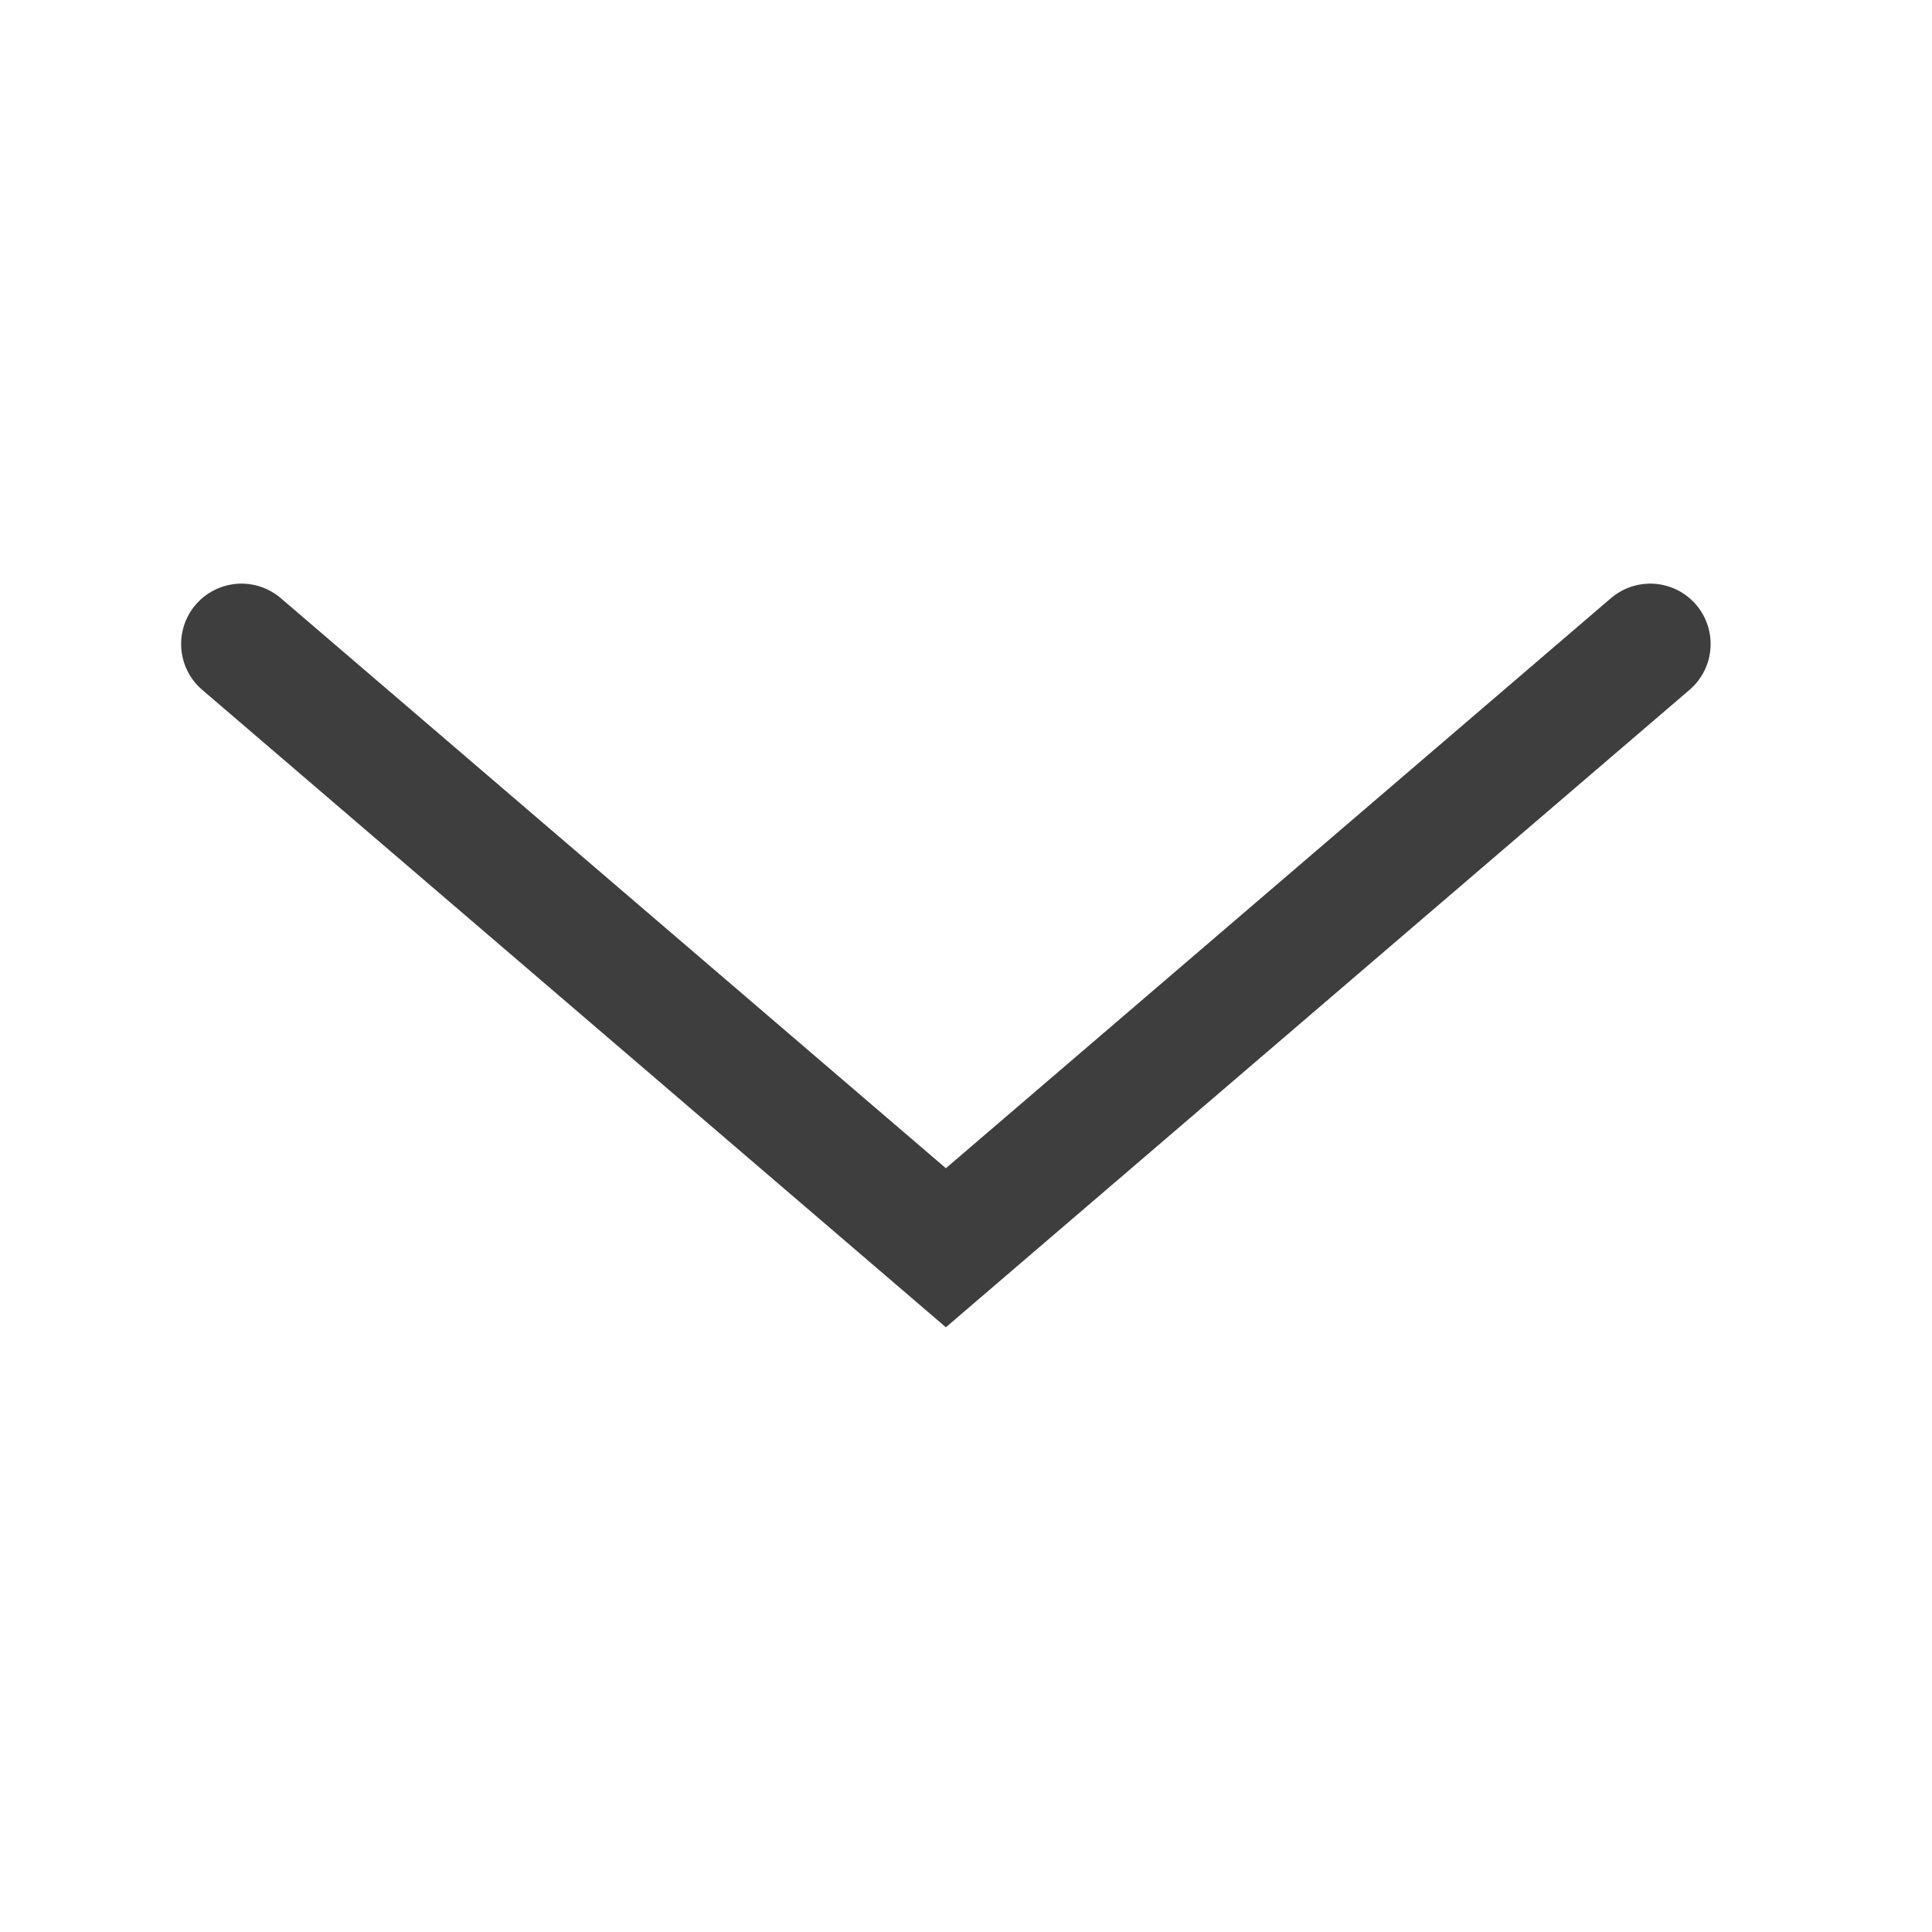
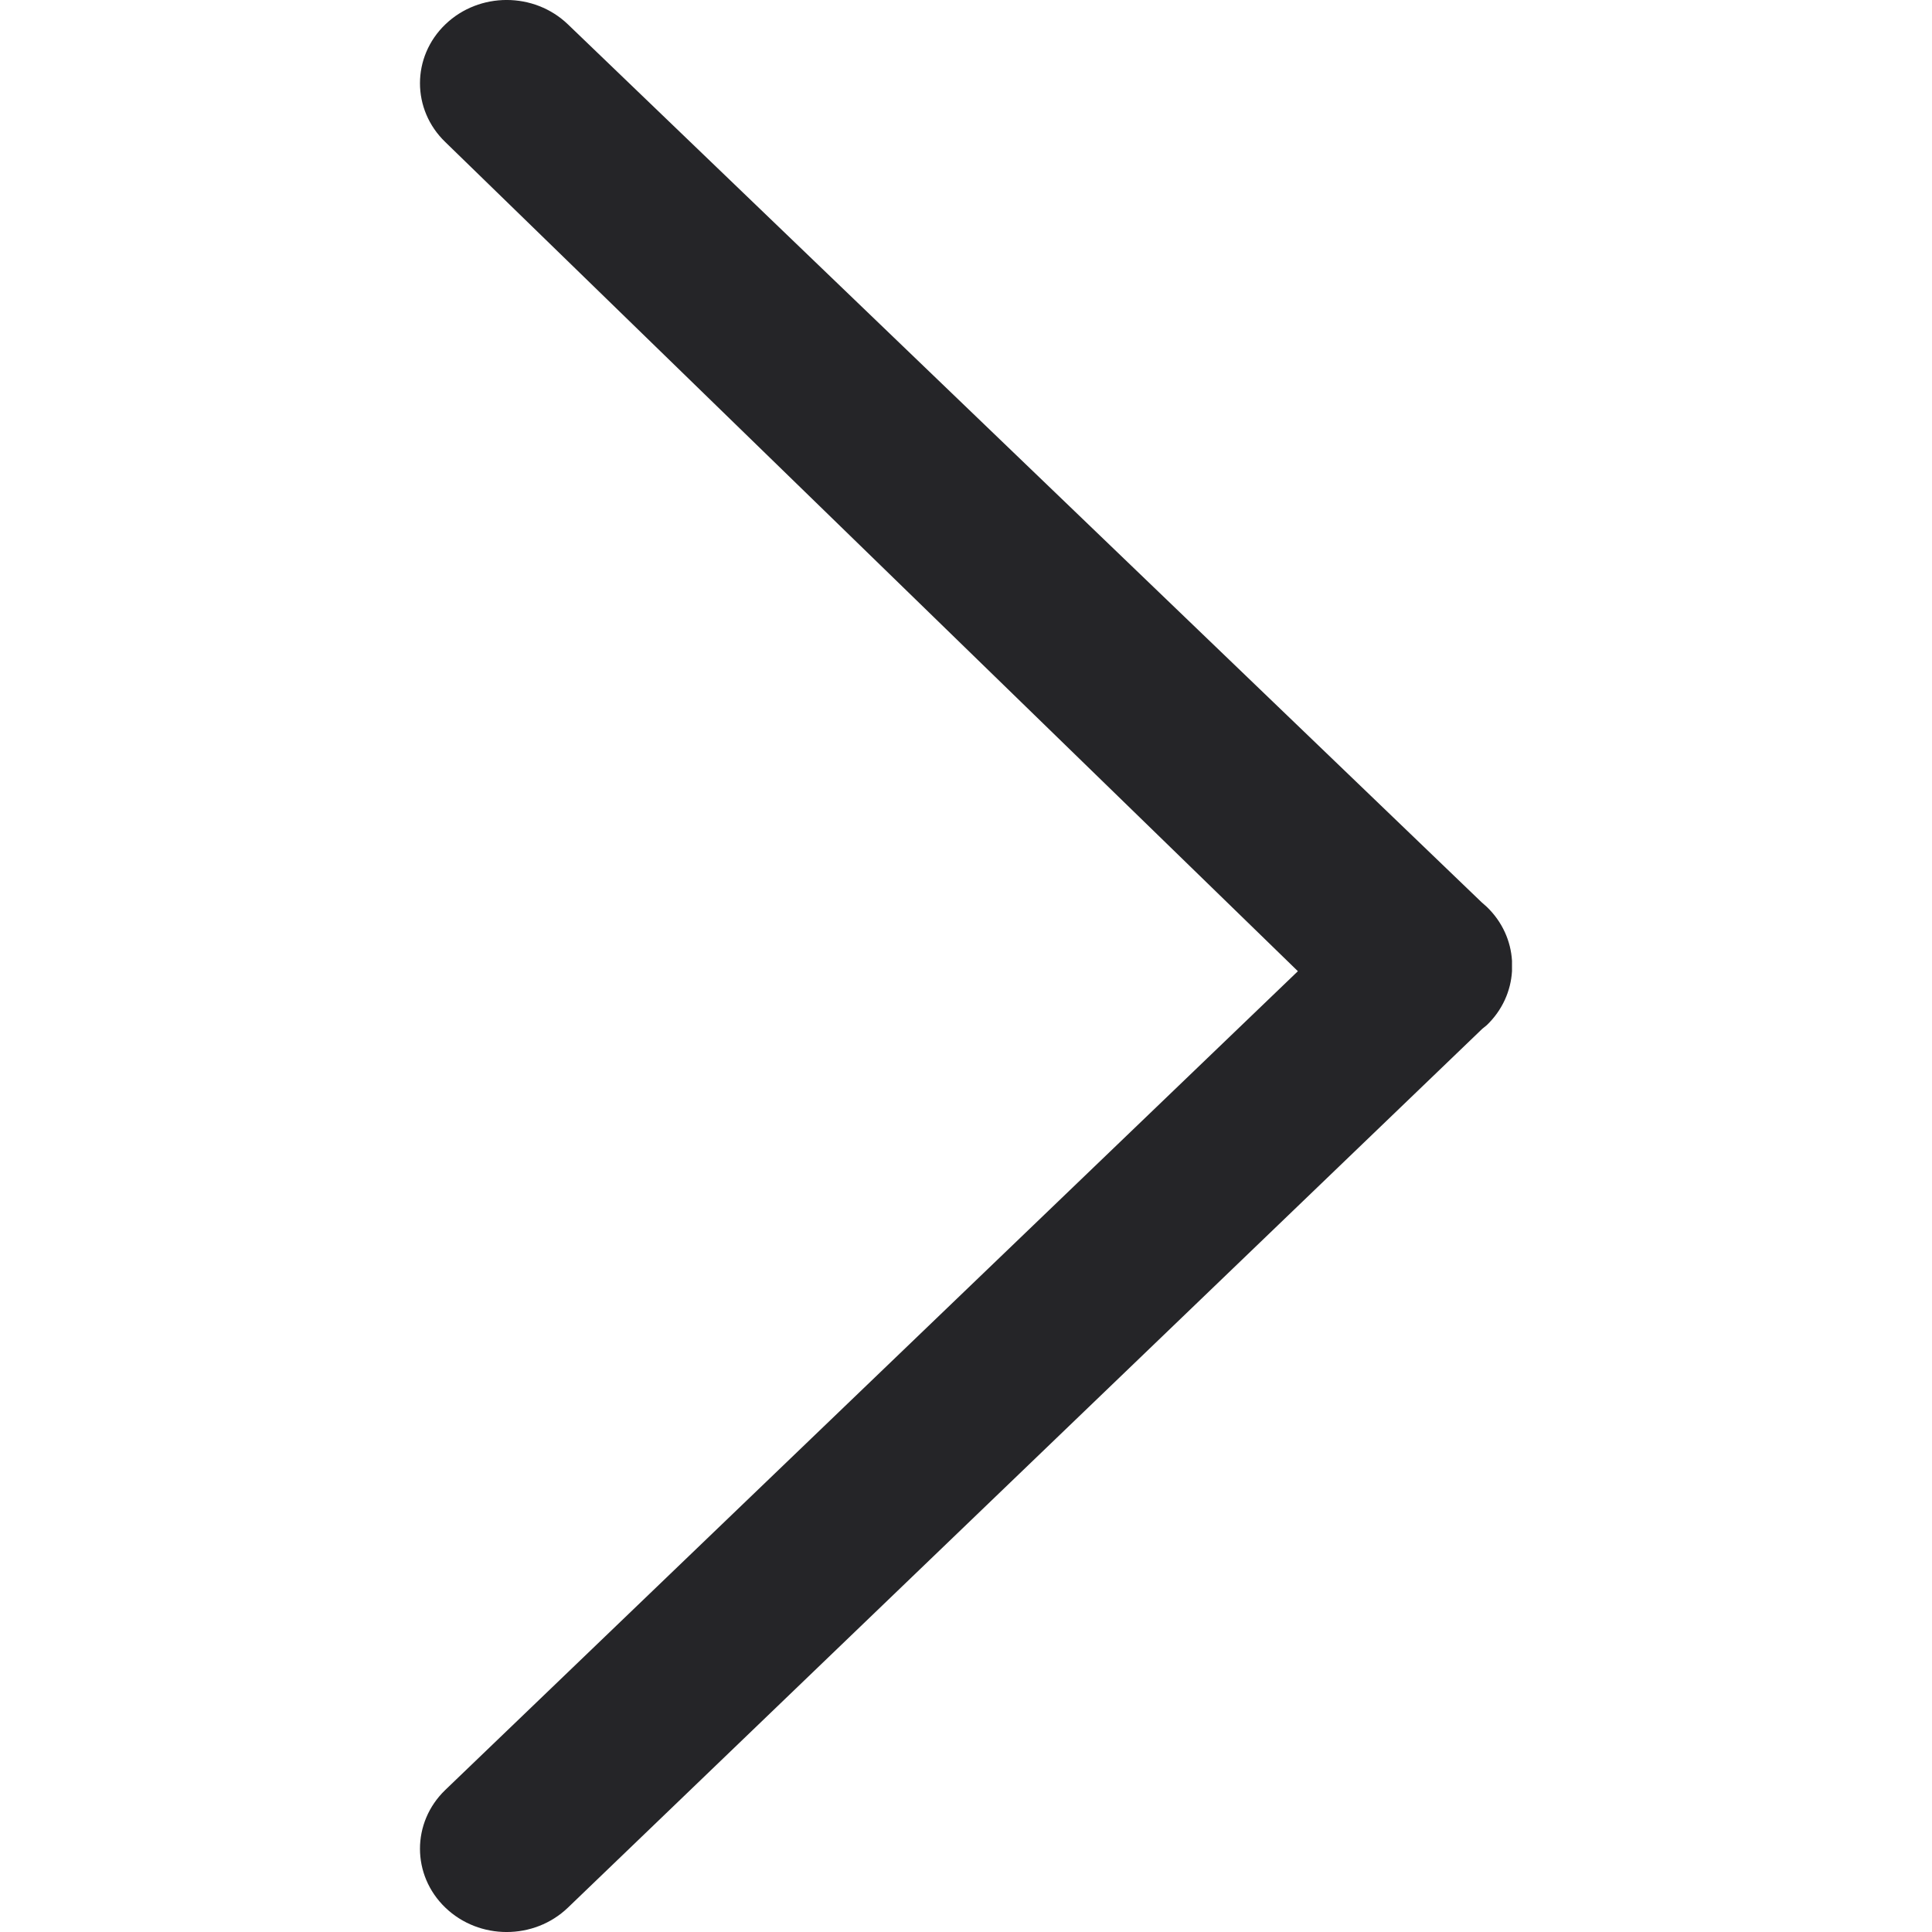
- <svg xmlns="http://www.w3.org/2000/svg" width="48" height="48" viewBox="0 0 48 48">
-   <g transform="translate(-1 -69)" stroke="#3F3E3E" stroke-width="3" fill="none" fill-rule="evenodd" stroke-linecap="round">
-     <g id="Seta-fechar" transform="translate(1 69)">
-       <path id="Path-6" d="M6 16l17.5 15L41 16" />
+ <svg xmlns="http://www.w3.org/2000/svg" width="23px" height="23px" viewBox="-5 0 23 23" version="1.1">
+   <g id="icons" stroke="none" stroke-width="1" fill="none" fill-rule="evenodd">
+     <g id="ui-gambling-website-lined-icnos-casinoshunter" transform="translate(-484, -159)" fill="#252528" fill-rule="nonzero">
+       <g id="square-filled" transform="translate(50, 120)">
+         <path d="M435.761,39.29 L446.639,49.742 L446.7,49.796 C446.886,49.975 446.986,50.204 447,50.438 L447,50.562 C446.986,50.796 446.886,51.025 446.7,51.204 L446.646,51.248 L435.761,61.71 C435.358,62.097 434.705,62.097 434.302,61.71 C433.899,61.323 433.899,60.695 434.302,60.308 L444.451,50.562 L434.302,40.692 C433.899,40.305 433.899,39.677 434.302,39.29 C434.705,38.903 435.358,38.903 435.761,39.29 Z" id="right" />
+       </g>
    </g>
  </g>
</svg>
